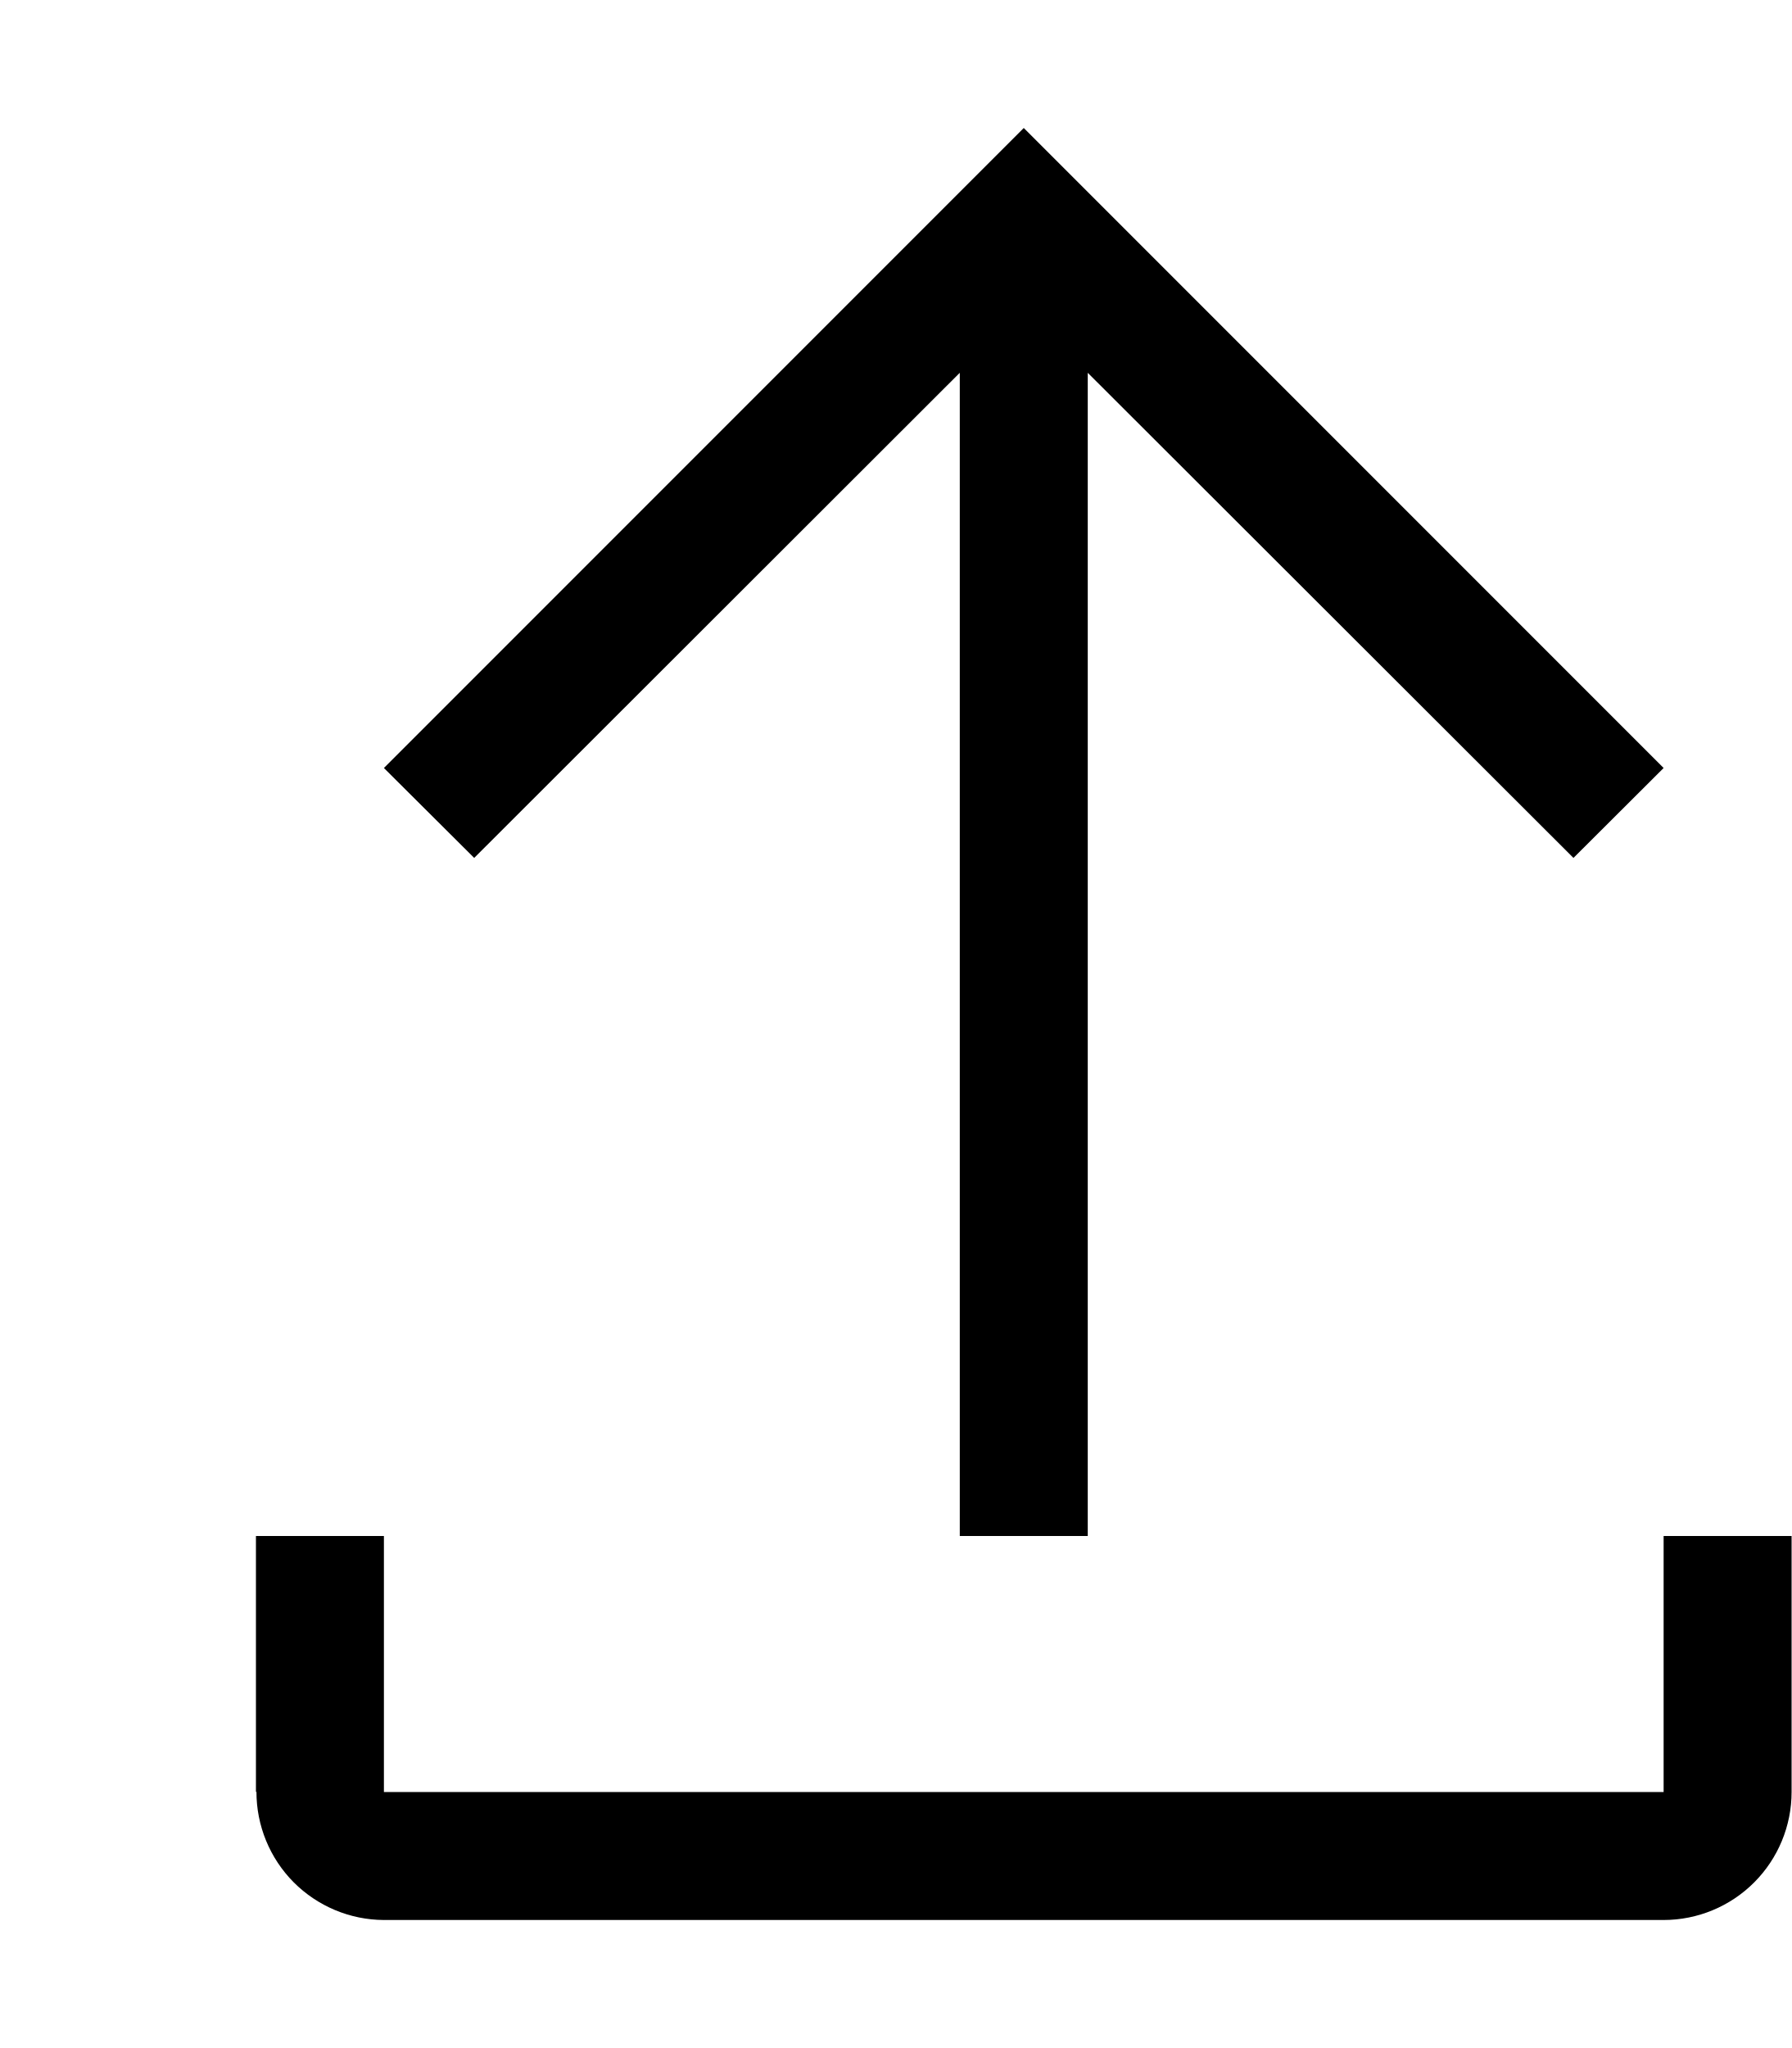
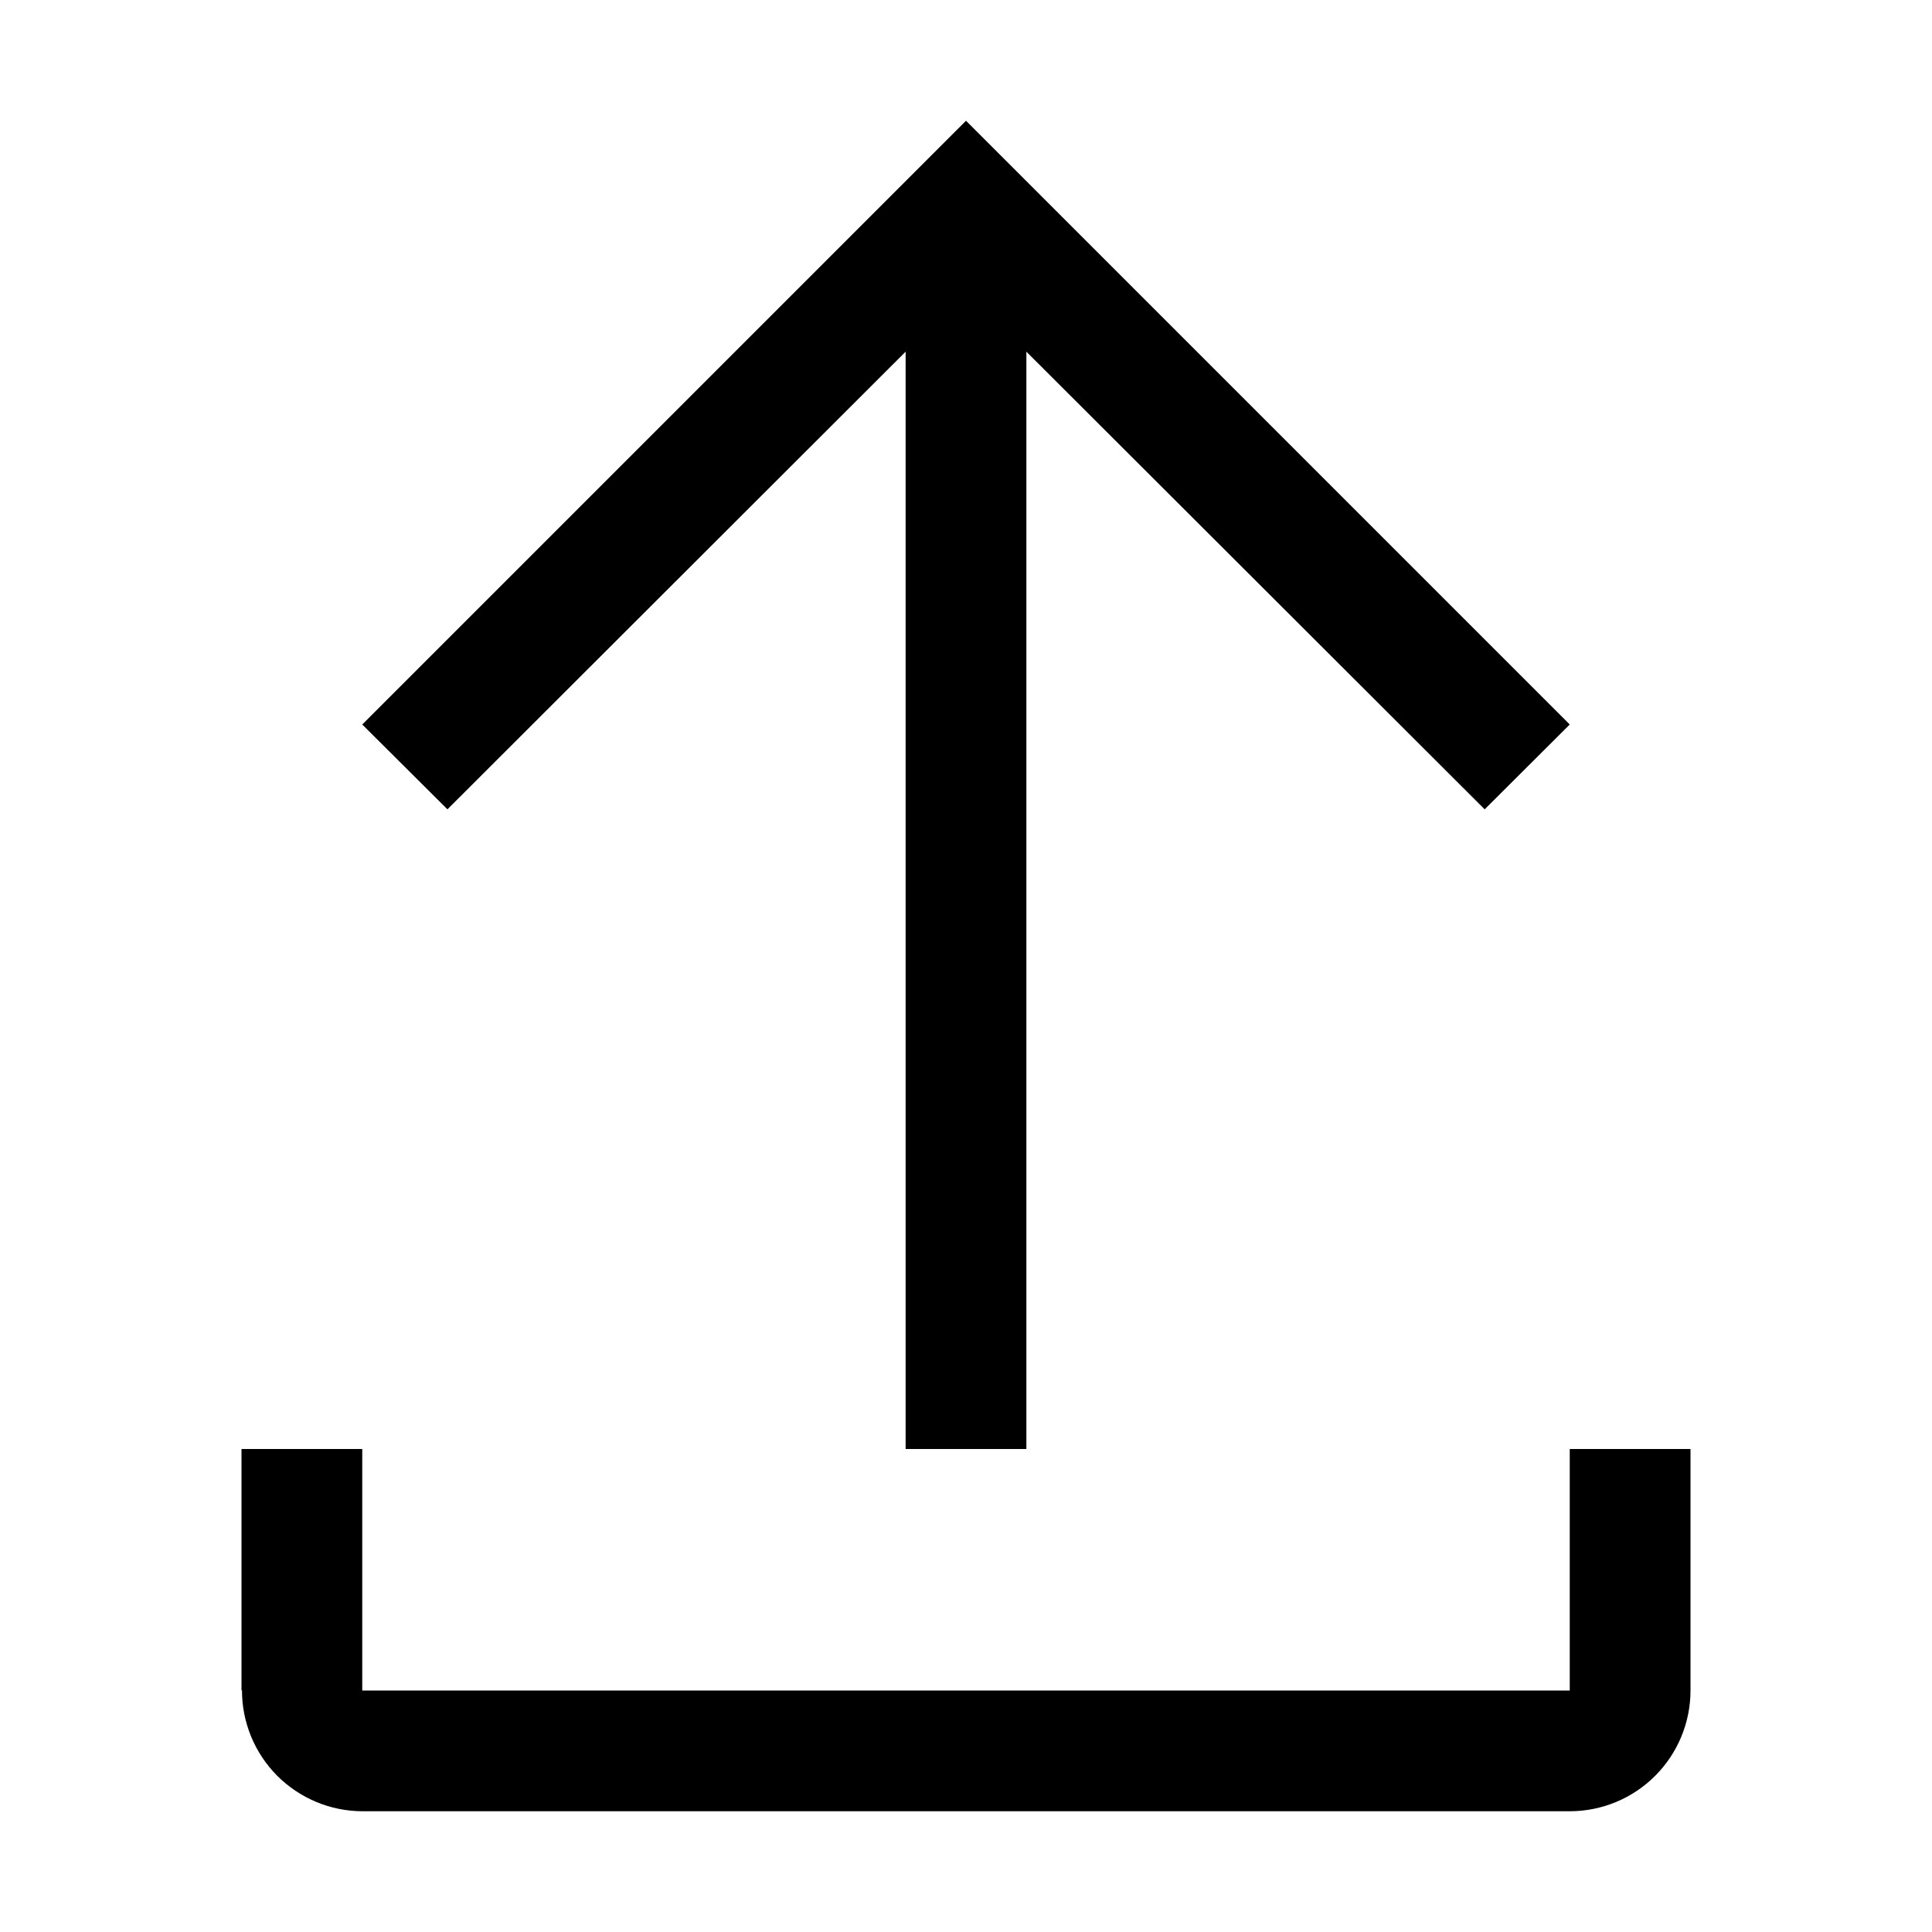
- <svg xmlns="http://www.w3.org/2000/svg" viewBox="0 0 28 32">
+ <svg xmlns="http://www.w3.org/2000/svg" viewBox="0 0 32 32">
  <path d="M26 24V28H6V24H4V28L4.008 27.995C4.007 28.525 4.216 29.034 4.589 29.41C4.963 29.785 5.47 29.998 6 30H26C26.53 30 27.039 29.789 27.414 29.414C27.789 29.039 28 28.53 28 28V24H26ZM6 12L7.411 13.405L15 5.825V24H17V5.825L24.591 13.405L26 12L16 2L6 12Z" />
</svg>
